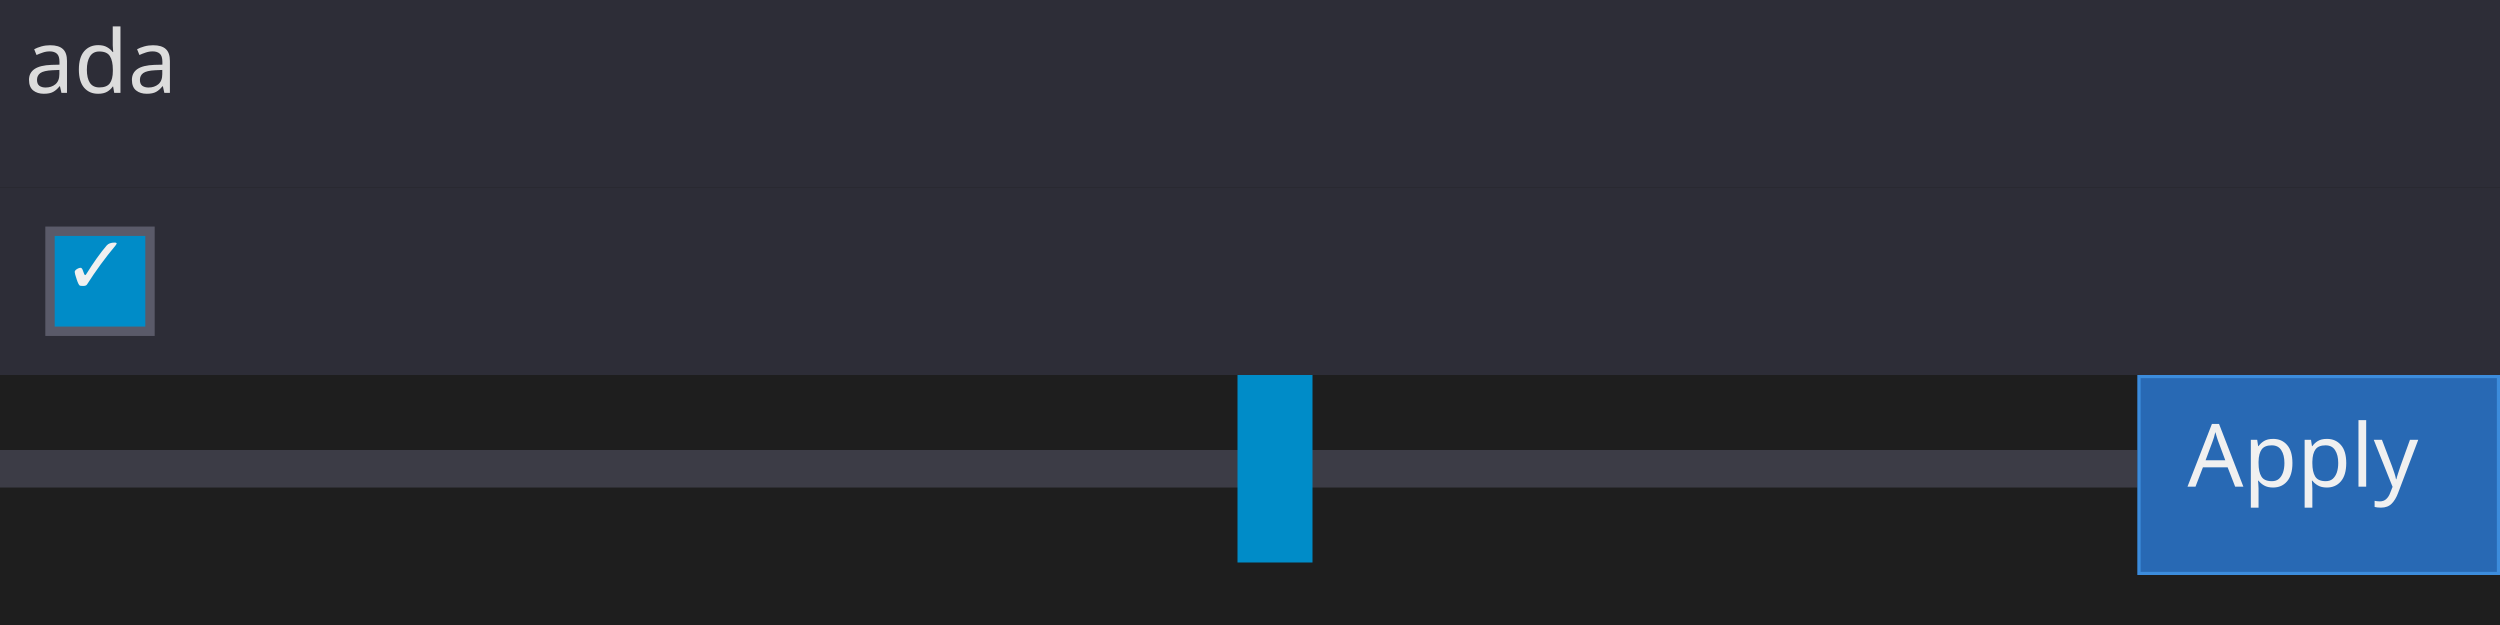
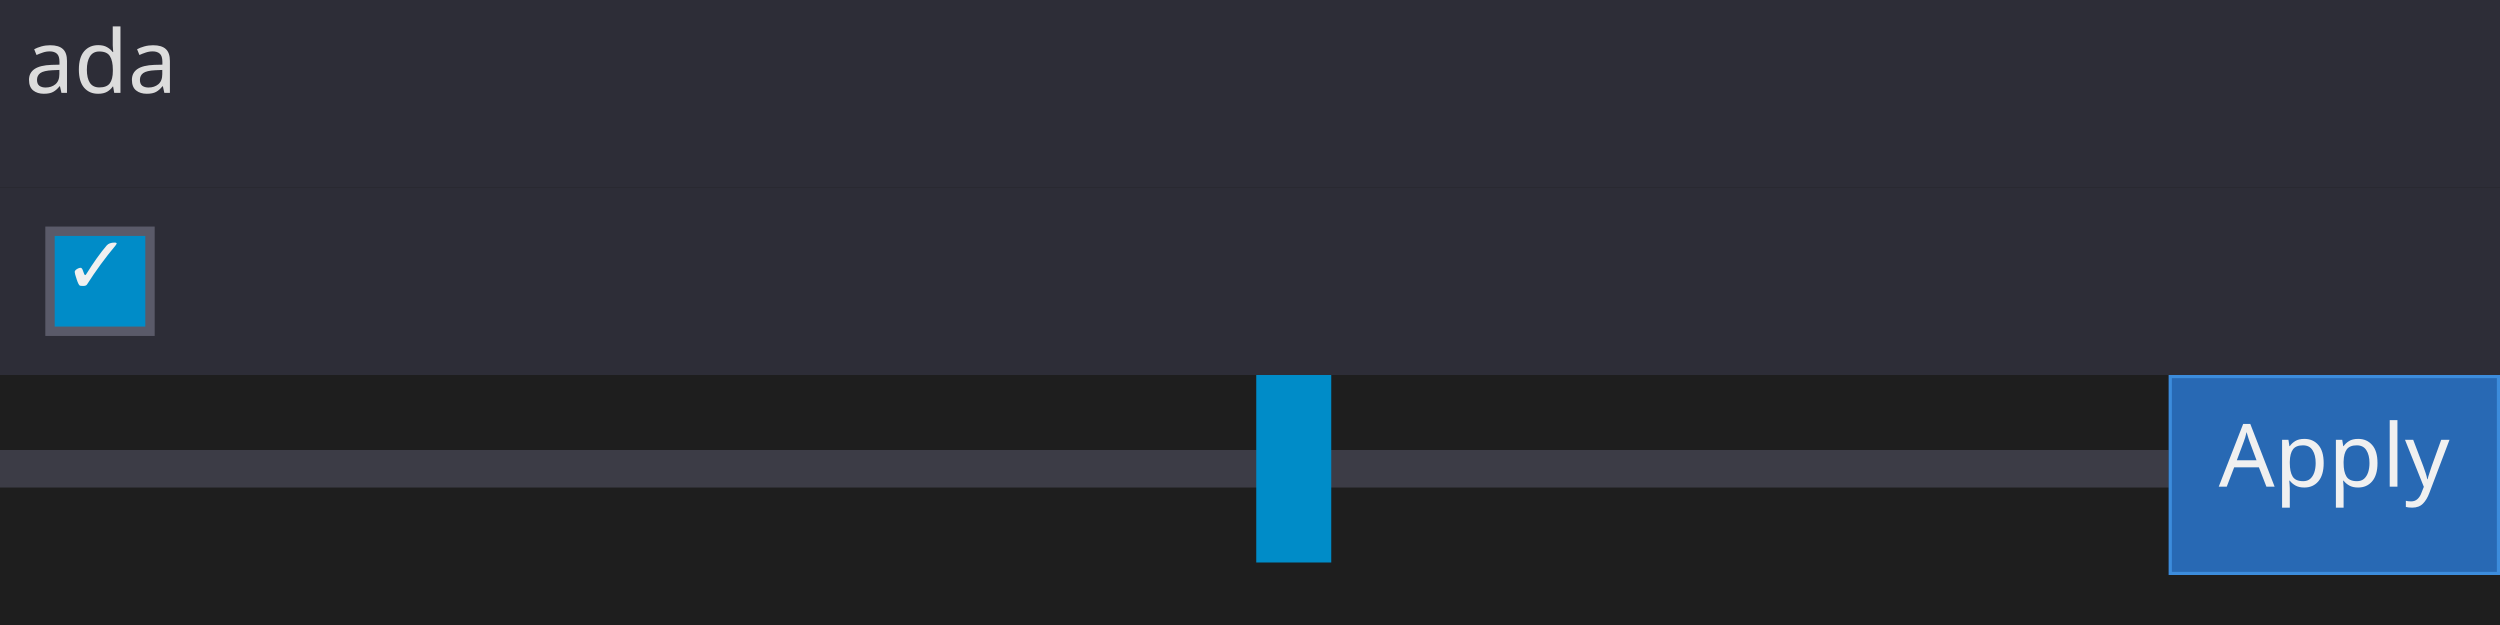
<svg xmlns="http://www.w3.org/2000/svg" viewBox="0 0 400 100">
  <rect width="400" height="100" fill="rgba(30,30,30,1)" />
  <clipPath id="clip-0">
    <rect x="0" y="0" width="400" height="30" />
  </clipPath>
  <g clip-path="url(#clip-0)">
    <rect x="0" y="0" width="400" height="30" fill="rgba(45,45,55,1)" />
    <text xml:space="preserve" x="4" y="4" font-family="Noto Sans, sans-serif" font-size="14" fill="rgba(220,220,220,1)" dominant-baseline="hanging">ada</text>
  </g>
  <clipPath id="clip-1">
    <rect x="0" y="30" width="400" height="30" />
  </clipPath>
  <g clip-path="url(#clip-1)">
    <rect x="0" y="30" width="400" height="30" fill="rgba(45,45,55,1)" />
    <rect x="8" y="37" width="16" height="16" fill="rgba(0,140,200,1)" />
    <text xml:space="preserve" x="10" y="38" font-family="Noto Sans, sans-serif" font-size="13" fill="rgba(240,240,240,1)" dominant-baseline="hanging">✓</text>
    <rect x="8" y="37" width="16" height="16" stroke="rgba(90,90,105,1)" fill="none" stroke-width="1.5" />
  </g>
  <clipPath id="clip-2">
-     <rect x="0" y="60" width="342" height="32" />
+     <rect x="0" y="60" width="347" height="32" />
  </clipPath>
  <g clip-path="url(#clip-2)">
-     <rect x="0" y="72" width="342" height="6" fill="rgba(60,60,70,1)" />
-     <rect x="198" y="60" width="12" height="30" fill="rgba(0,140,200,1)" />
+     <rect x="0" y="72" width="347" height="6" fill="rgba(60,60,70,1)" />
+     <rect x="201" y="60" width="12" height="30" fill="rgba(0,140,200,1)" />
  </g>
  <clipPath id="clip-3">
-     <rect x="342" y="60" width="58" height="32" />
+     <rect x="347" y="60" width="53" height="32" />
  </clipPath>
  <g clip-path="url(#clip-3)">
-     <rect x="342" y="60" width="58" height="32" fill="rgba(40,105,180,1)" />
-     <rect x="342" y="60" width="58" height="32" stroke="rgba(60,140,220,1)" fill="none" stroke-width="1" />
-     <text xml:space="preserve" x="350" y="67" font-family="Noto Sans, sans-serif" font-size="14" fill="rgba(240,240,240,1)" dominant-baseline="hanging">Apply</text>
+     <rect x="347" y="60" width="53" height="32" fill="rgba(40,105,180,1)" />
+     <rect x="347" y="60" width="53" height="32" stroke="rgba(60,140,220,1)" fill="none" stroke-width="1" />
+     <text xml:space="preserve" x="355" y="67" font-family="Noto Sans, sans-serif" font-size="14" fill="rgba(240,240,240,1)" dominant-baseline="hanging">Apply</text>
  </g>
</svg>
